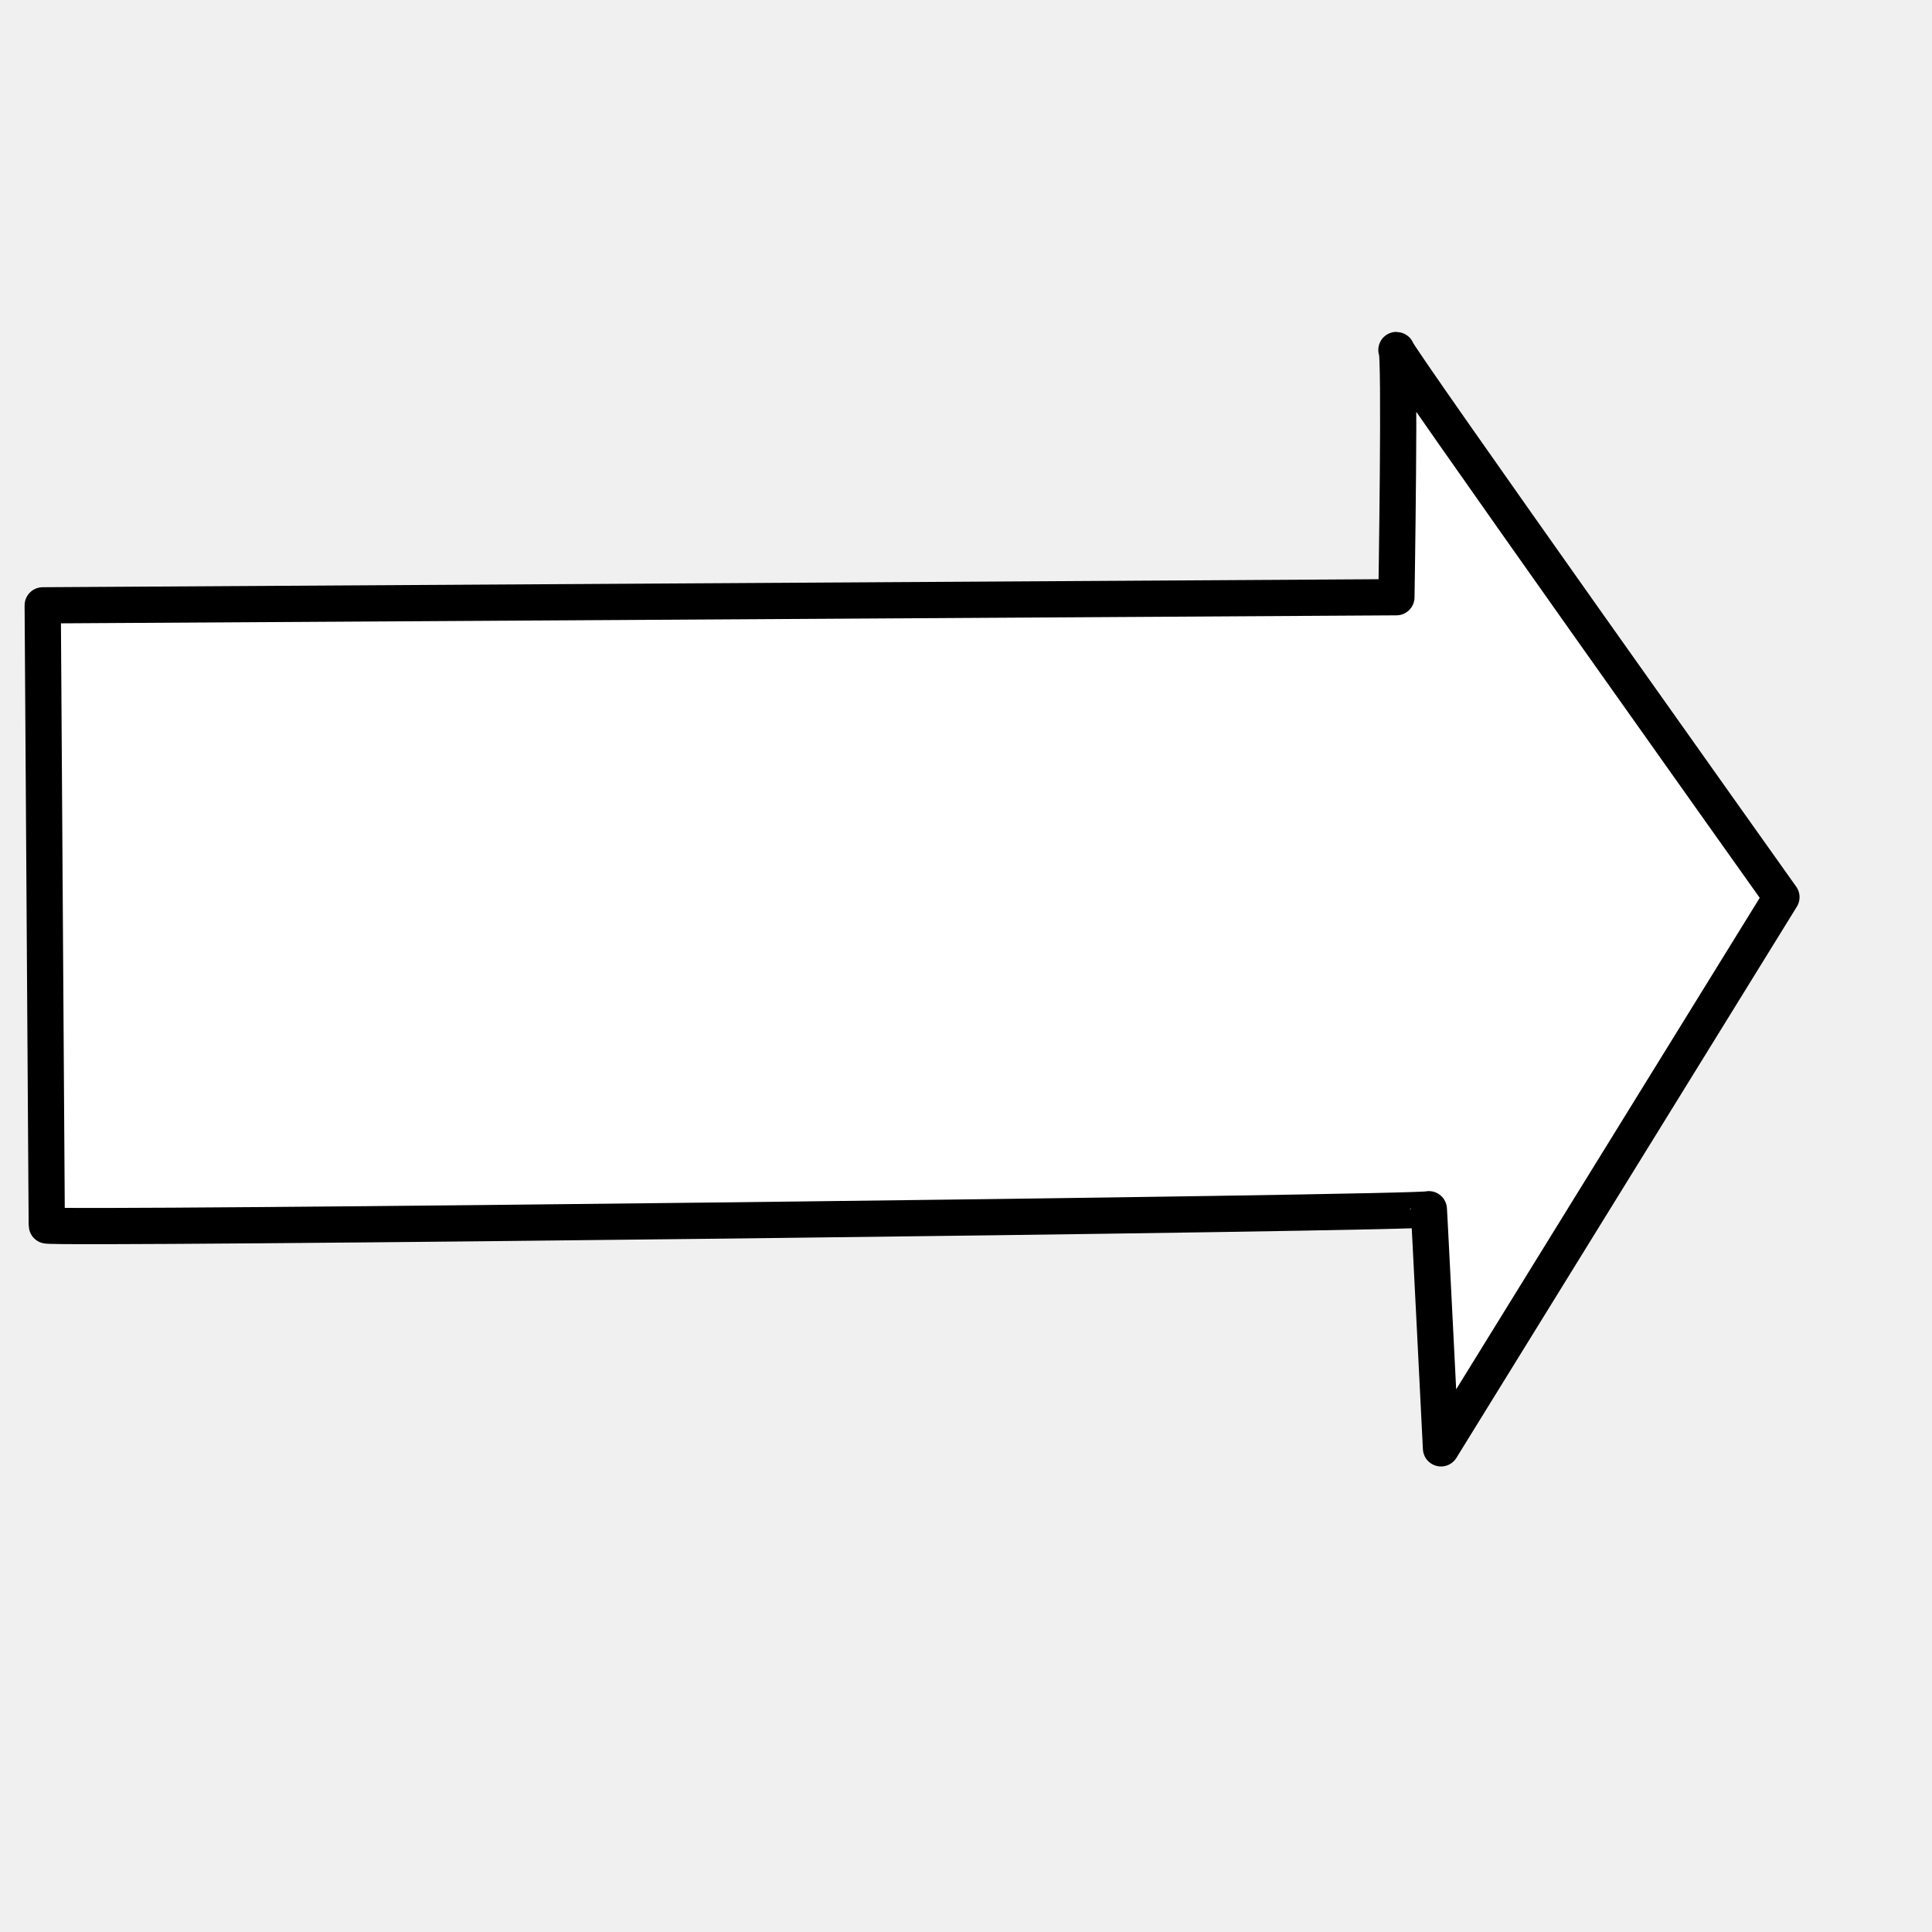
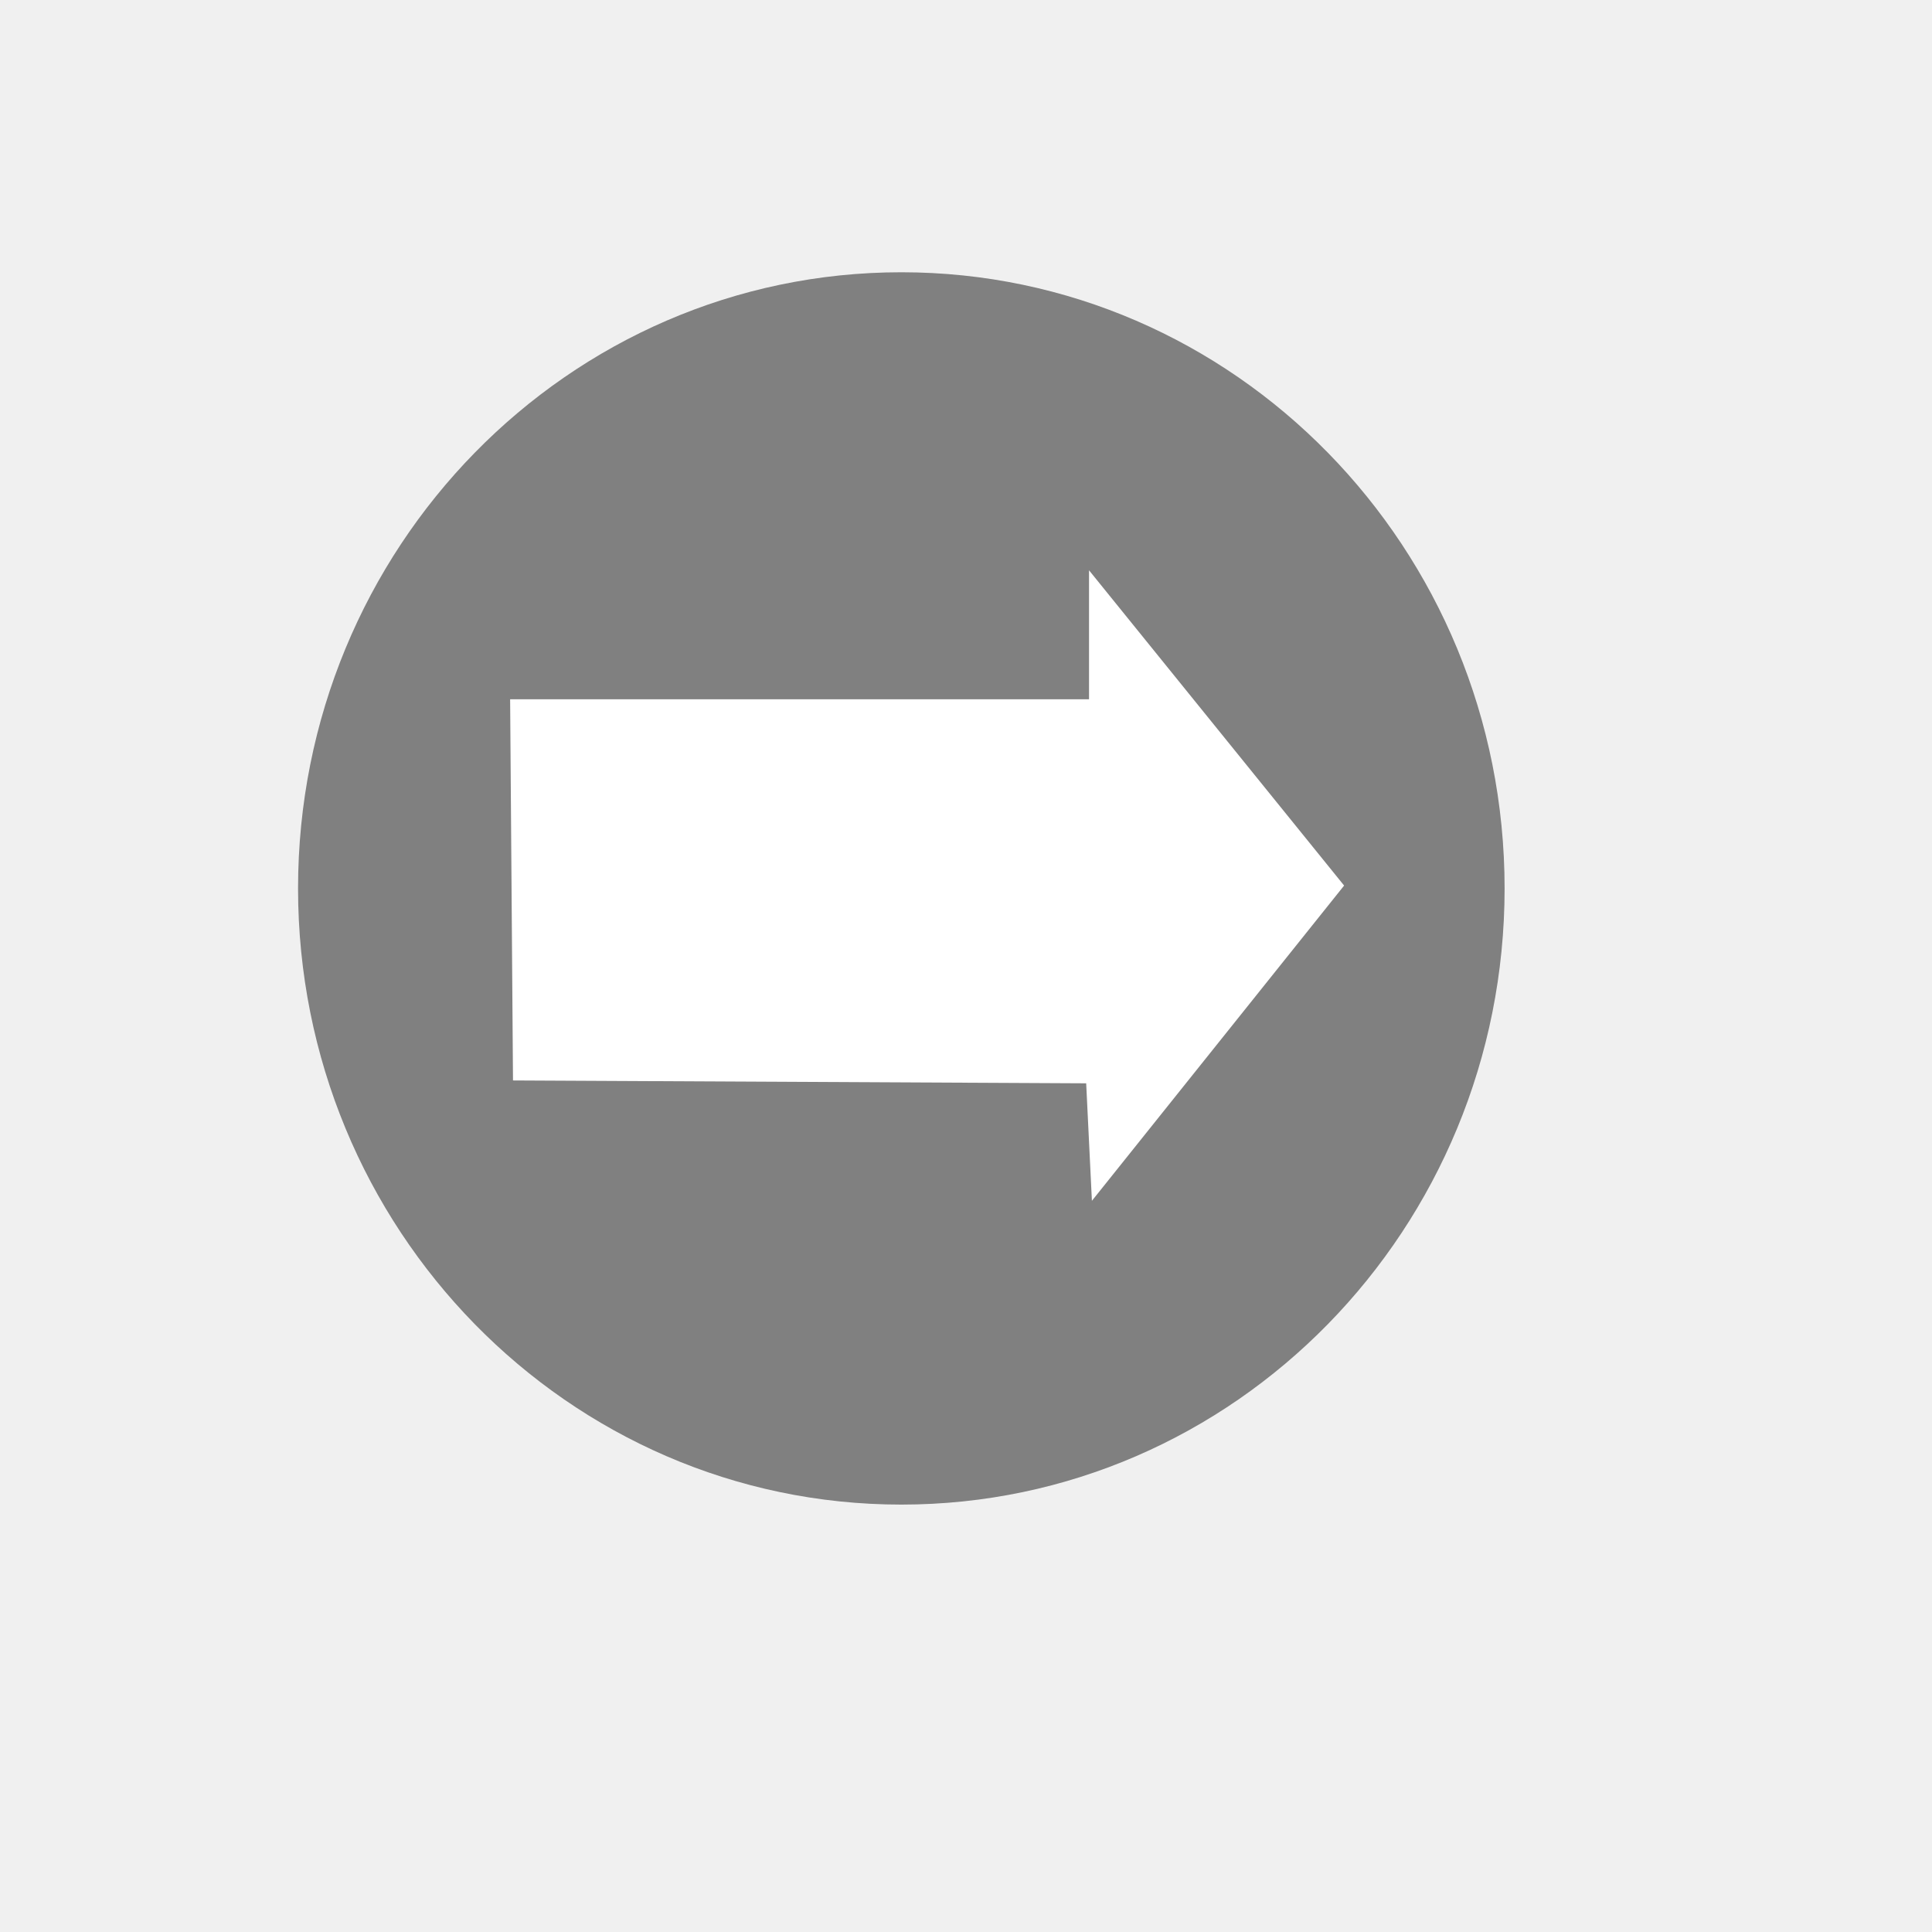
- <svg xmlns="http://www.w3.org/2000/svg" id="svg548" width="400pt" height="400pt">
-   <defs id="defs550" />
-   <path style="fill:#ffffff;fill-rule:evenodd;stroke:black;stroke-opacity:1;stroke-width:10;stroke-linejoin:round;stroke-linecap:butt;fill-opacity:1;stroke-dasharray:none;" d="M 11.79,167.103 L 385.483,164.865 C 385.483,164.865 386.601,96.616 385.483,96.616 C 384.364,96.616 491.772,247.659 491.772,247.659 L 397.79,399.822 C 397.79,399.822 394.434,332.691 394.434,333.81 C 394.434,334.929 11.79,339.404 12.909,338.285 L 11.79,167.103 z " id="path641" />
+ <svg xmlns="http://www.w3.org/2000/svg" xmlns:xlink="http://www.w3.org/1999/xlink" id="svg548" width="400pt" height="400pt">
+   <defs id="defs550">
+     <linearGradient id="linearGradient650">
+       <stop style="stop-color:#000;stop-opacity:1;" offset="0" id="stop651" />
+       <stop style="stop-color:#fff;stop-opacity:1;" offset="1" id="stop652" />
+     </linearGradient>
+     <linearGradient xlink:href="#linearGradient650" id="linearGradient653" x1="1" y1="0.531" x2="1.167" y2="0.539" gradientUnits="objectBoundingBox" spreadMethod="repeat" />
+     <linearGradient xlink:href="#linearGradient650" id="linearGradient654" x1="1.222" y1="0.461" x2="1.167" y2="0.461" gradientUnits="objectBoundingBox" spreadMethod="repeat" />
+   </defs>
+   <g id="g696">
+     <path style="fill-rule:evenodd;stroke:none;fill:gray;fill-opacity:1;stroke-opacity:1;stroke-width:1pt;stroke-linejoin:miter;stroke-linecap:butt;" id="path694" d="M 459.652 252.769 A 166.535 157.832 0 1 0 126.582,252.769 A 166.535 157.832 0 1 0 459.652 252.769 L 293.117 252.769 z" transform="matrix(1,0,0,1.077694,-44.3038,-27.15454)" />
+     <path style="fill:#ffffff;fill-rule:evenodd;stroke:none;stroke-opacity:1;stroke-width:1pt;stroke-linejoin:miter;stroke-linecap:butt;fill-opacity:1;" d="M 142.405 178.006 L 302.215 178.006 L 302.215 142.405 L 372.627 229.43 L 303.006 316.456 L 301.424 284.019 L 143.197 283.228 L 142.405 178.006 z " id="path695" transform="translate(-1.582279,15.03162)" />
+   </g>
</svg>
